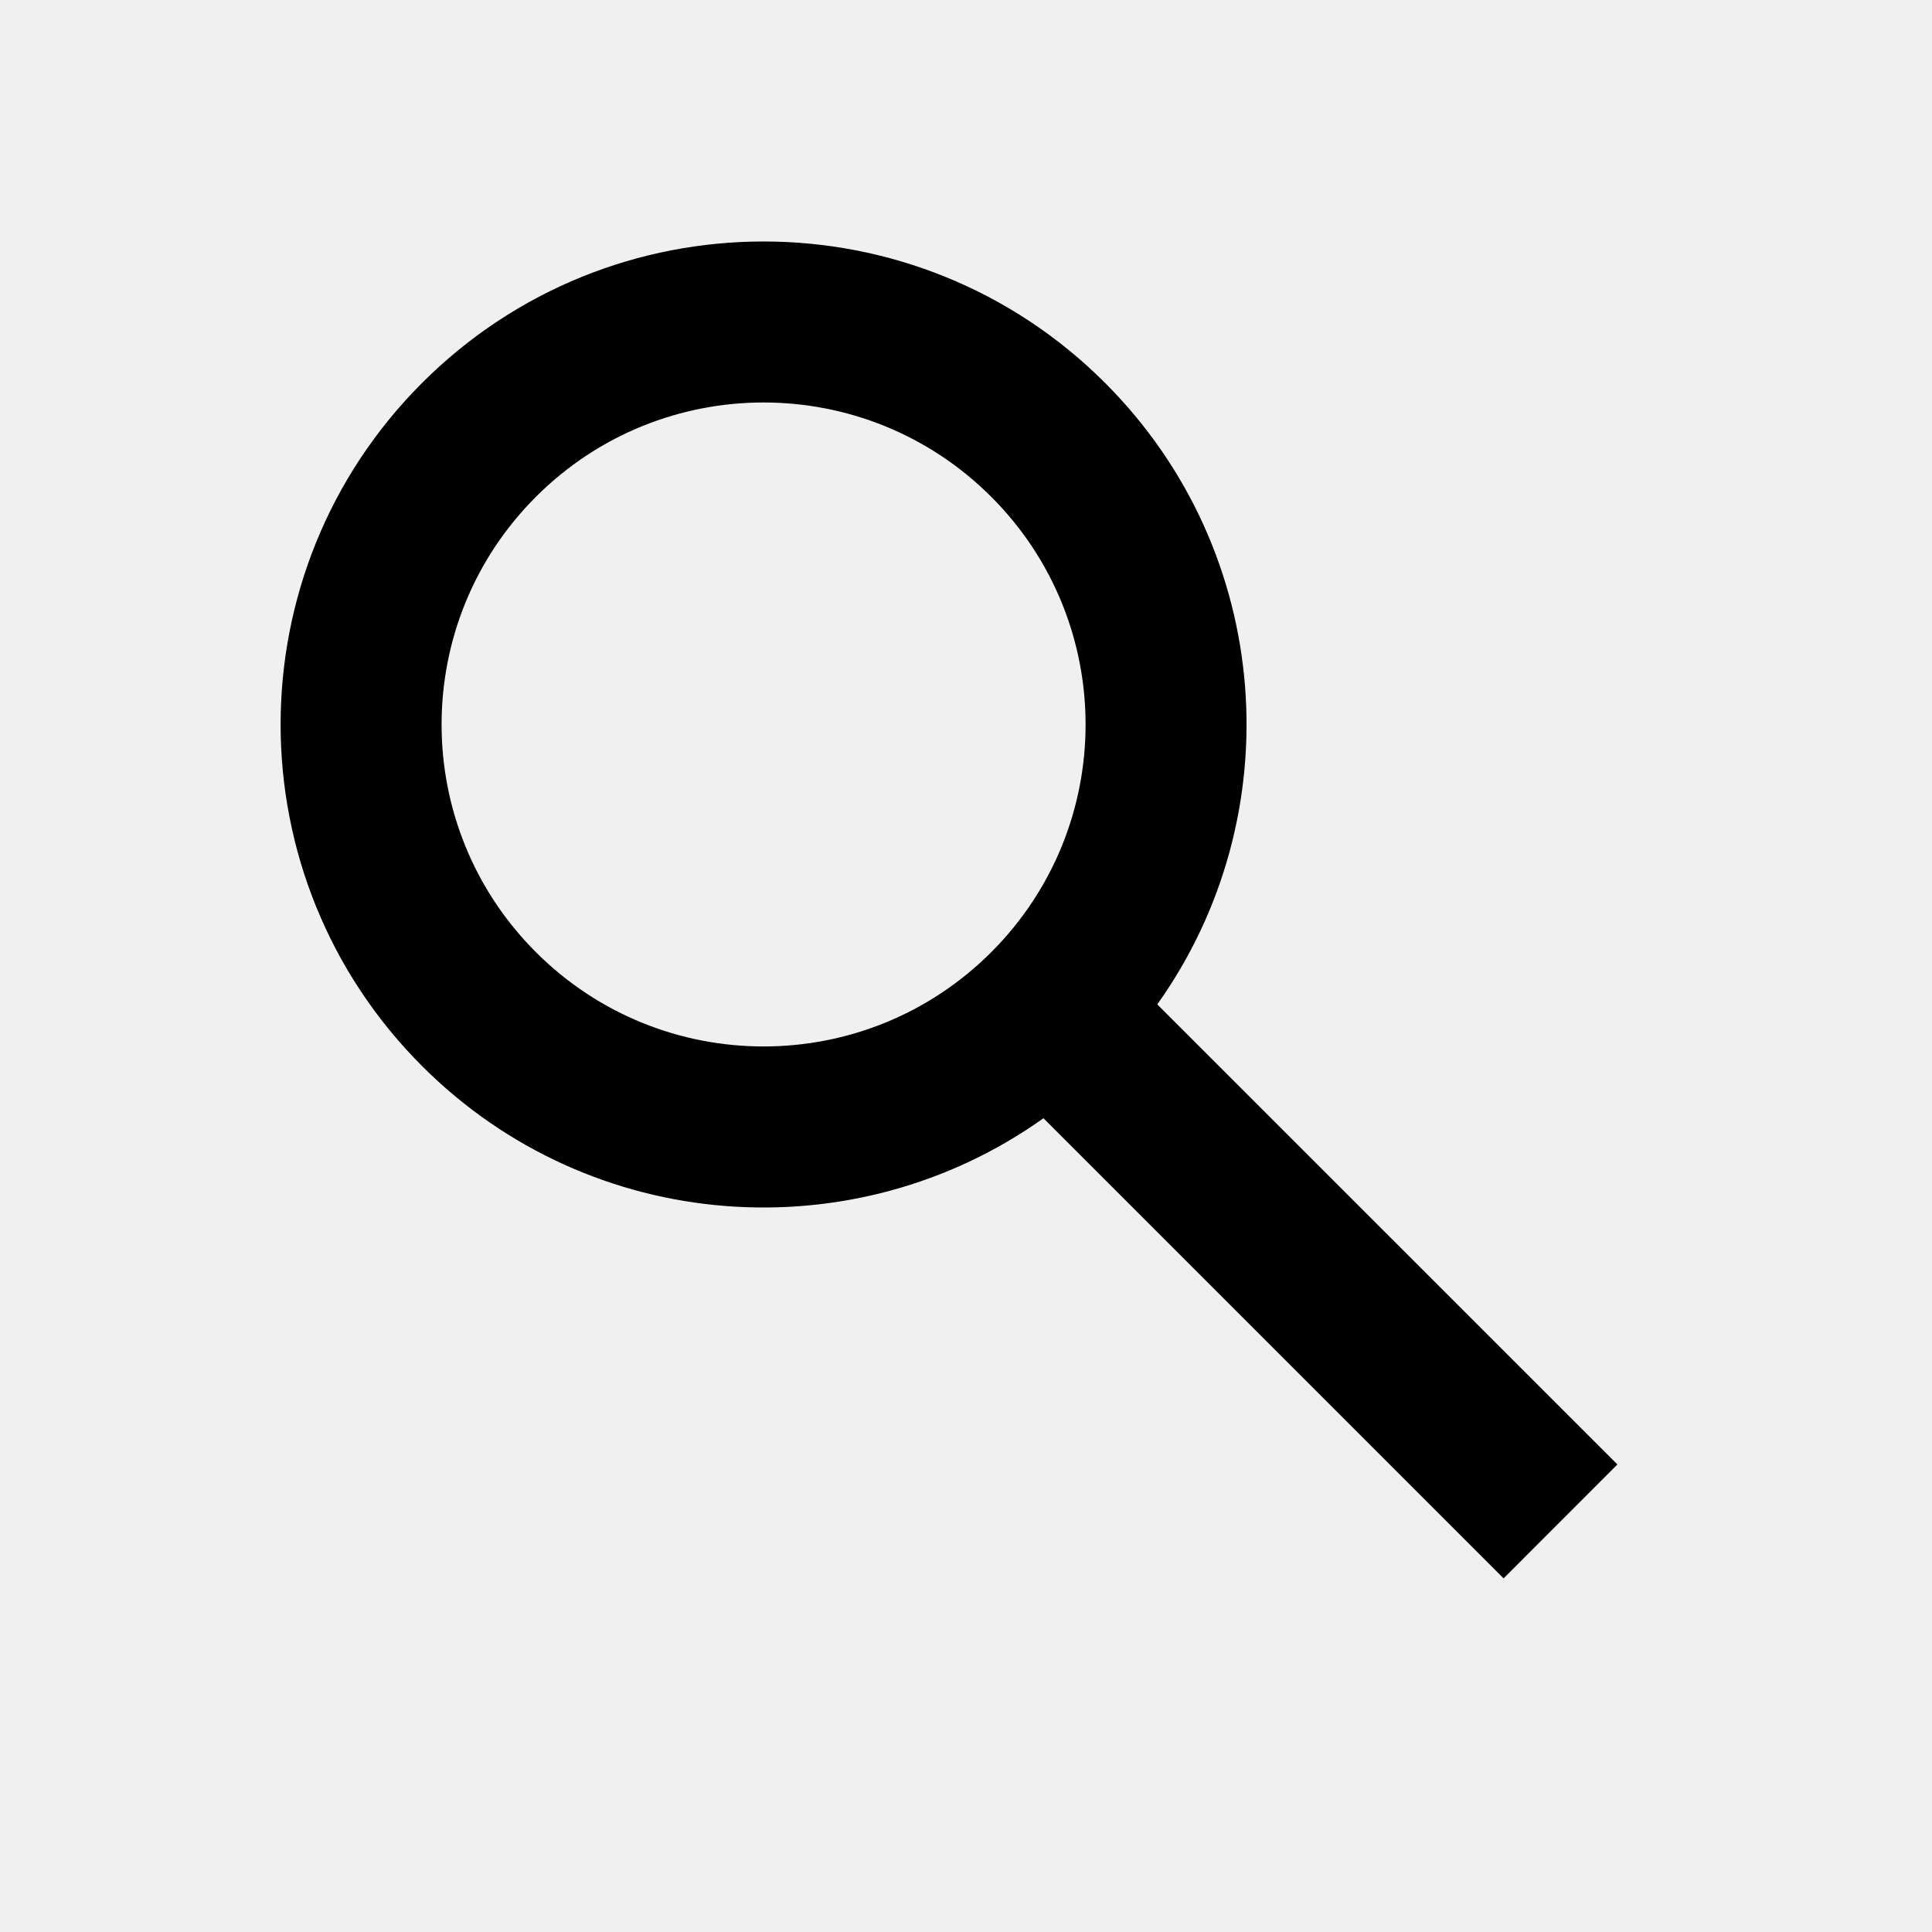
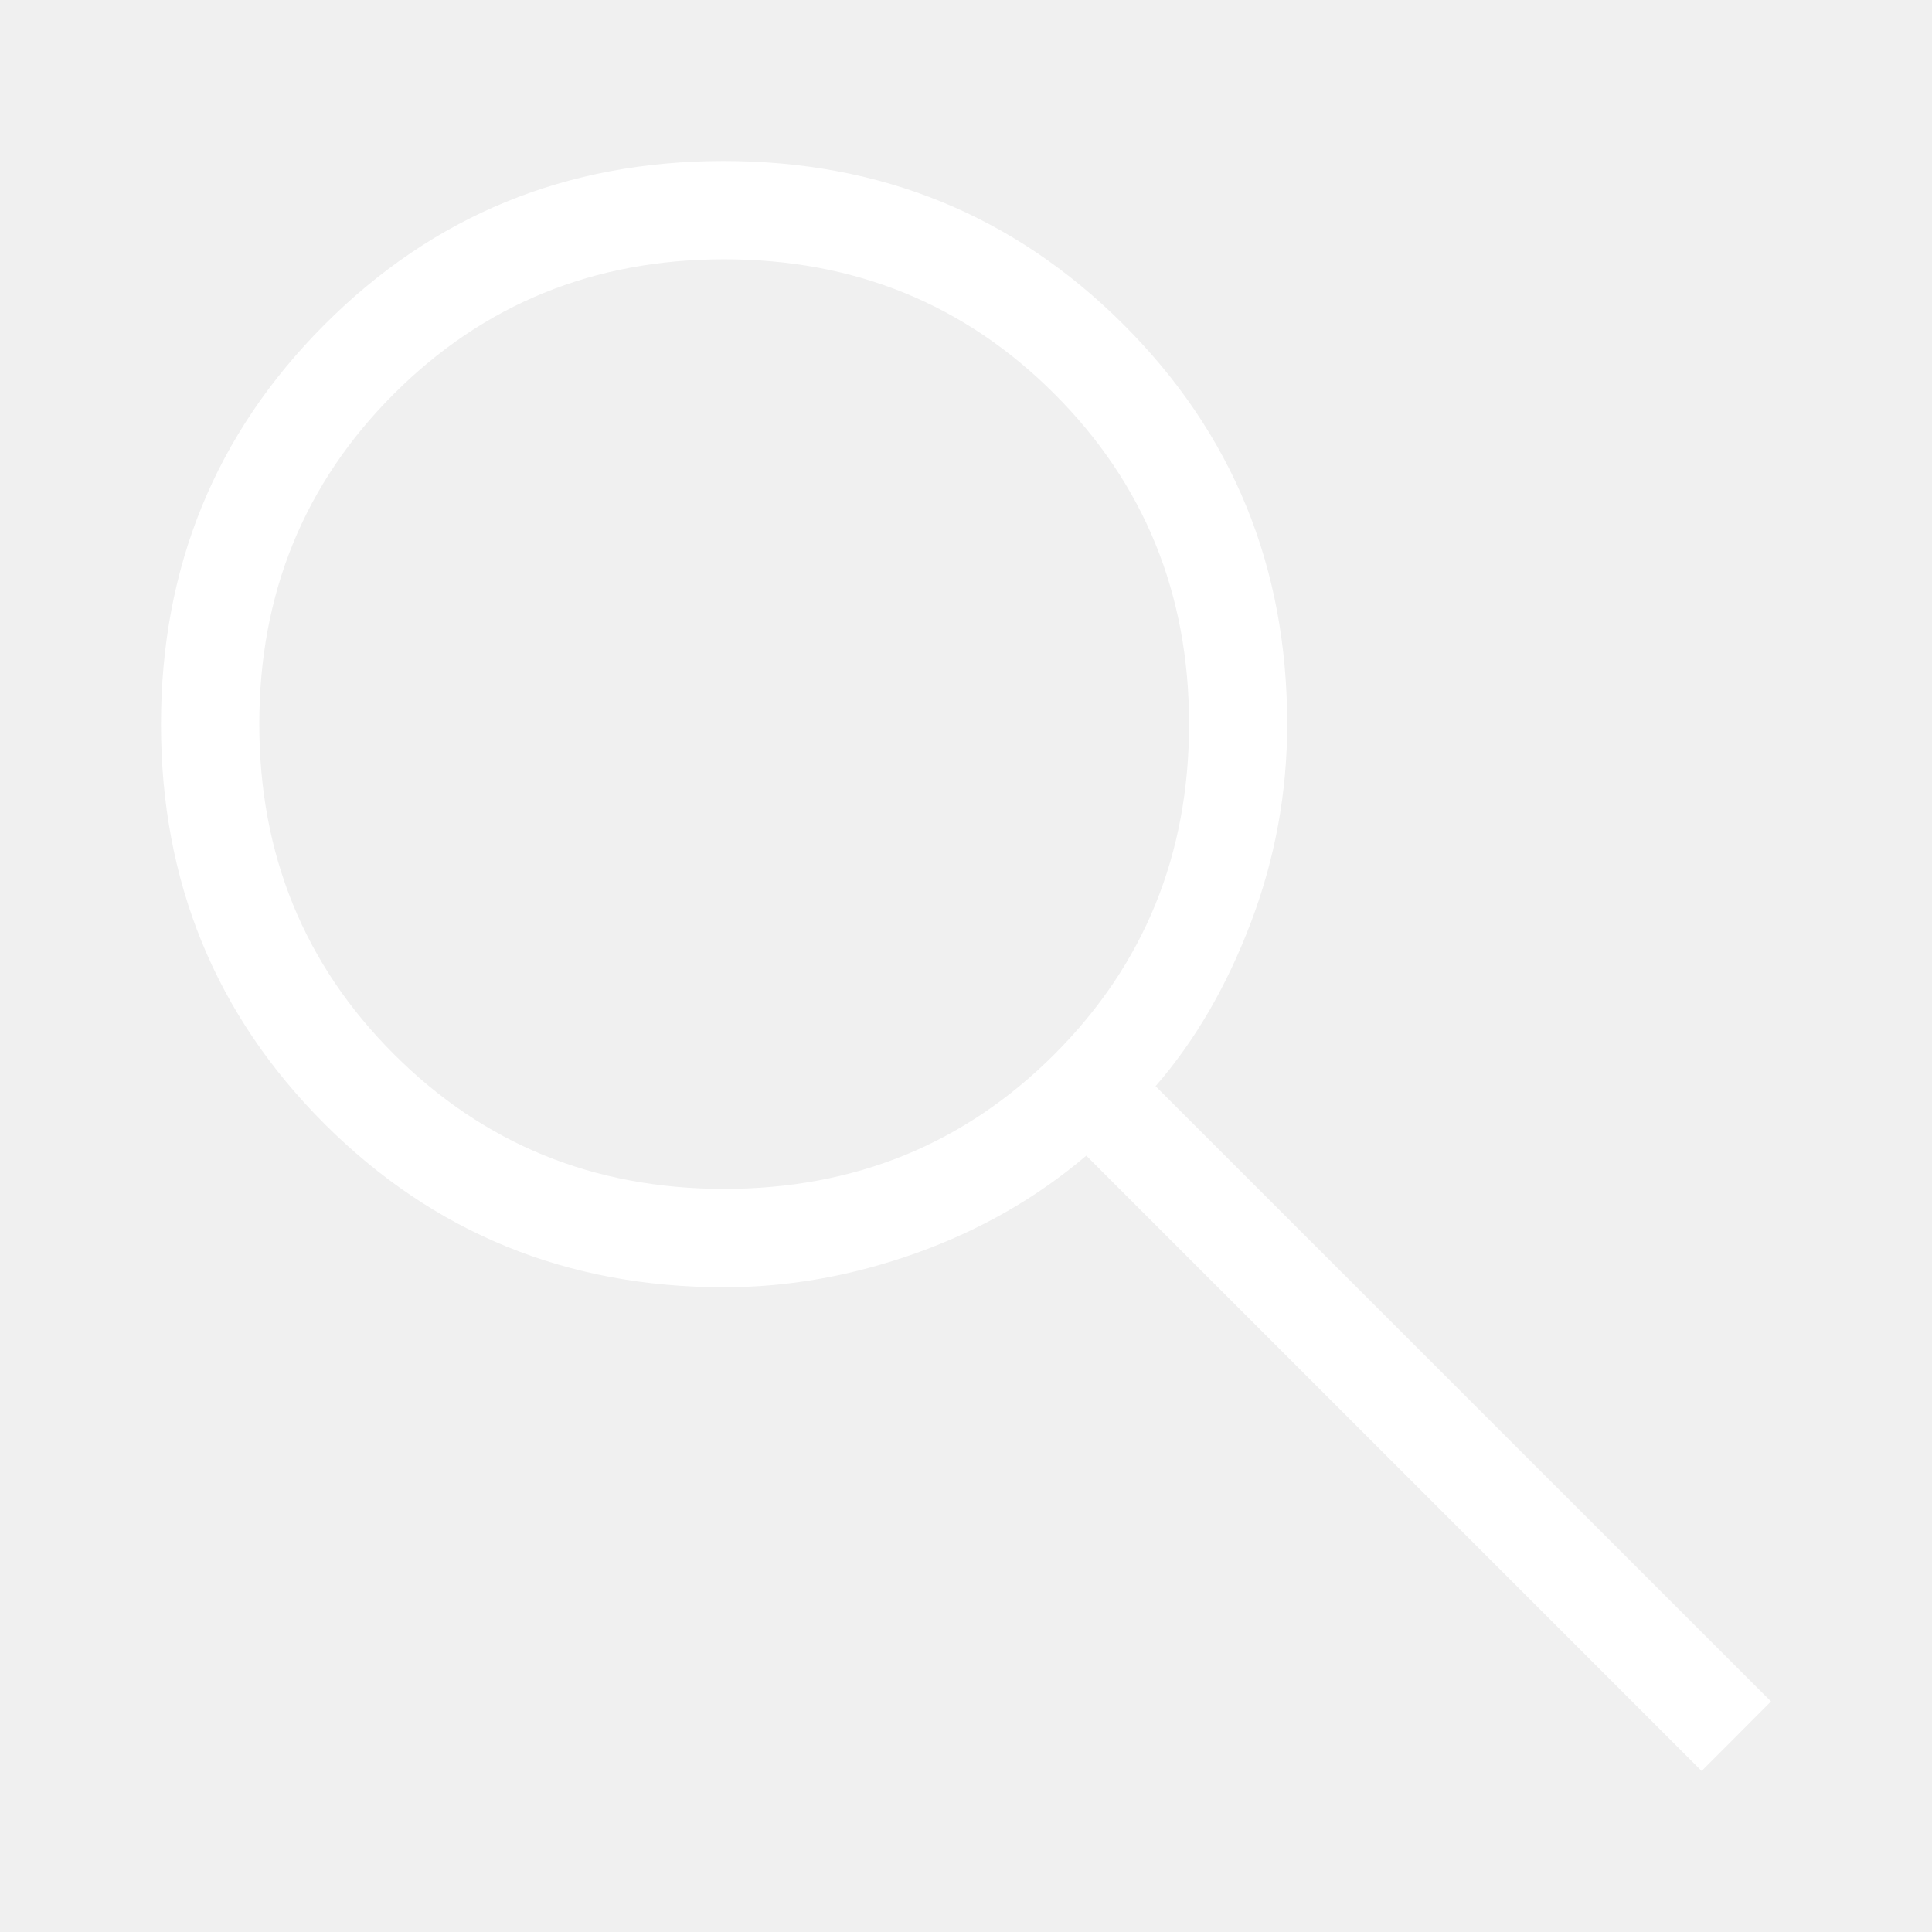
<svg xmlns="http://www.w3.org/2000/svg" width="24" height="24" viewBox="0 0 24 24" fill="none">
-   <path fill-rule="evenodd" clip-rule="evenodd" d="M14.376 12.477C16.046 10.134 15.83 6.86 13.728 4.757C11.385 2.414 7.586 2.414 5.243 4.757C2.9 7.101 2.9 10.899 5.243 13.243C7.345 15.345 10.619 15.561 12.962 13.891L18.678 19.607L20.092 18.192L14.376 12.477ZM12.314 6.172C13.876 7.734 13.876 10.266 12.314 11.828C10.752 13.39 8.219 13.39 6.657 11.828C5.095 10.266 5.095 7.734 6.657 6.172C8.219 4.609 10.752 4.609 12.314 6.172Z" fill="black" />
+   <path d="M21.138 22L13.494 14.356C12.883 14.876 12.181 15.279 11.388 15.564C10.594 15.848 9.797 15.991 8.995 15.991C7.04 15.991 5.386 15.314 4.031 13.961C2.677 12.607 2 10.953 2 8.999C2 7.045 2.676 5.391 4.029 4.035C5.382 2.678 7.036 2 8.99 2C10.945 2 12.6 2.677 13.956 4.031C15.312 5.385 15.99 7.04 15.99 8.995C15.99 9.843 15.84 10.664 15.54 11.457C15.239 12.251 14.844 12.93 14.355 13.493L22 21.136L21.138 22ZM8.995 14.769C10.615 14.769 11.982 14.212 13.098 13.097C14.213 11.982 14.771 10.614 14.771 8.994C14.771 7.375 14.213 6.008 13.098 4.893C11.983 3.778 10.616 3.221 8.996 3.221C7.377 3.221 6.009 3.778 4.893 4.893C3.778 6.008 3.221 7.375 3.221 8.994C3.221 10.614 3.778 11.981 4.893 13.095C6.008 14.21 7.375 14.769 8.995 14.769Z" fill="white" />
</svg>
